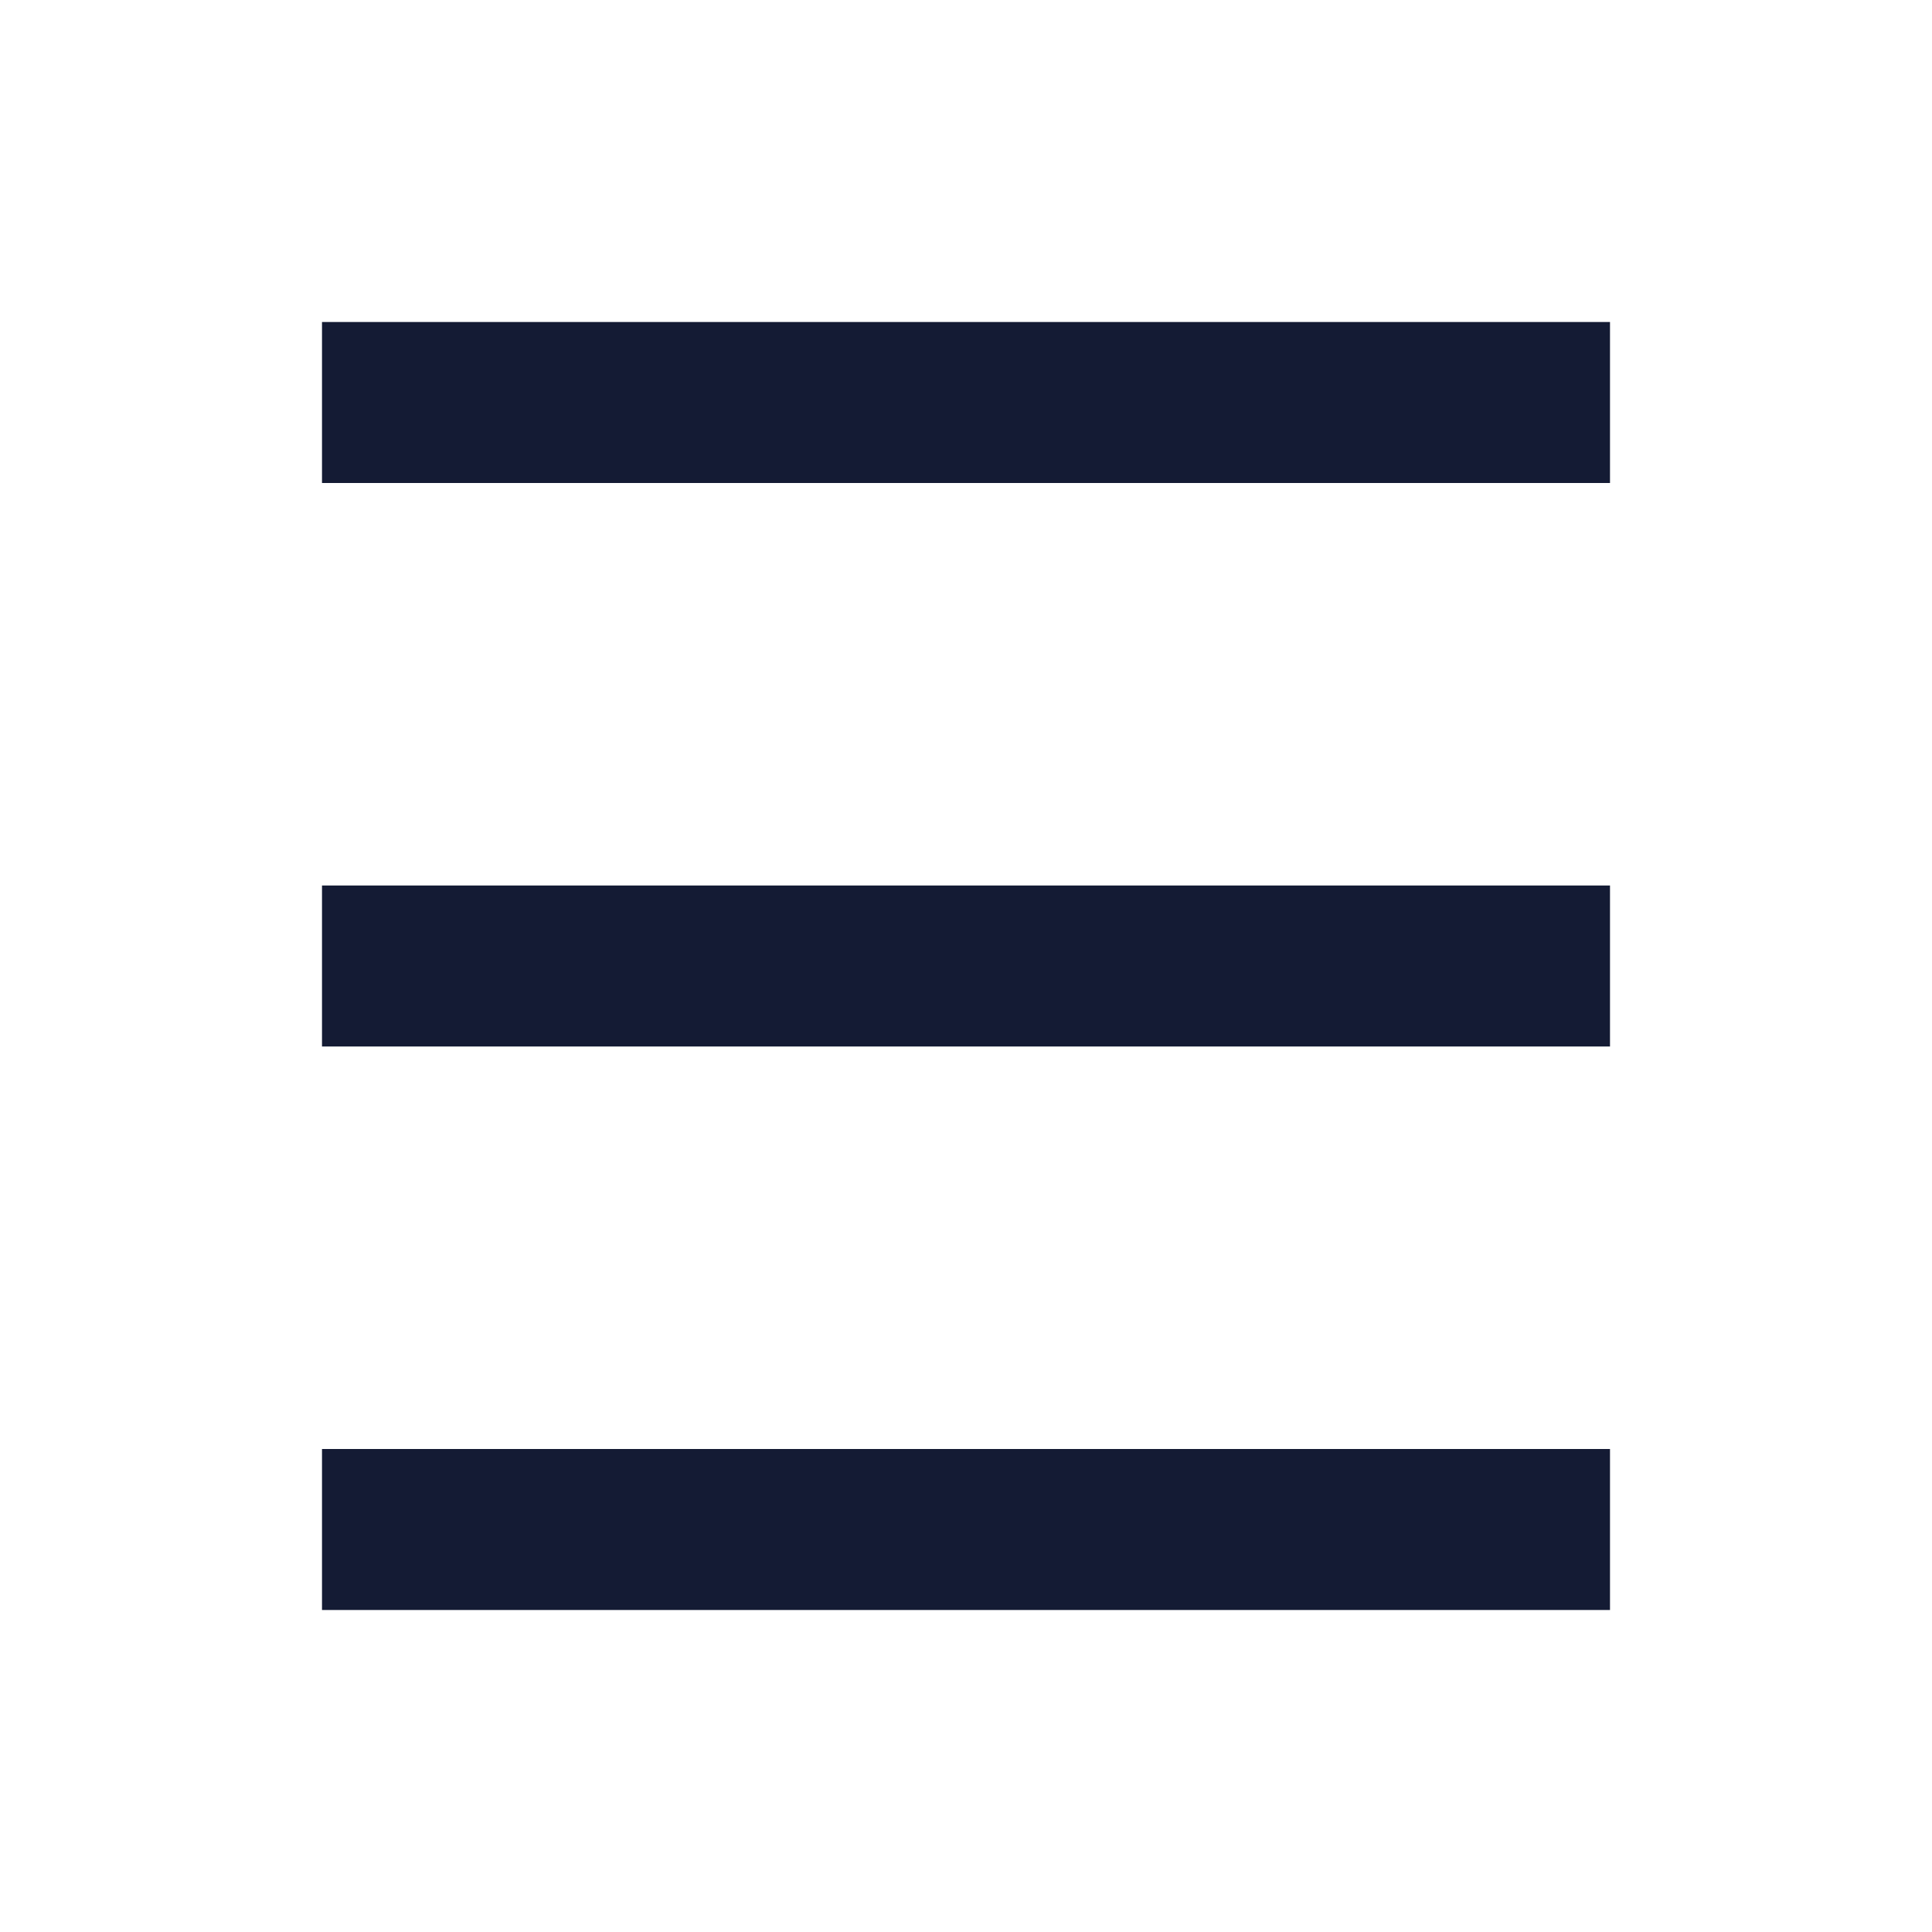
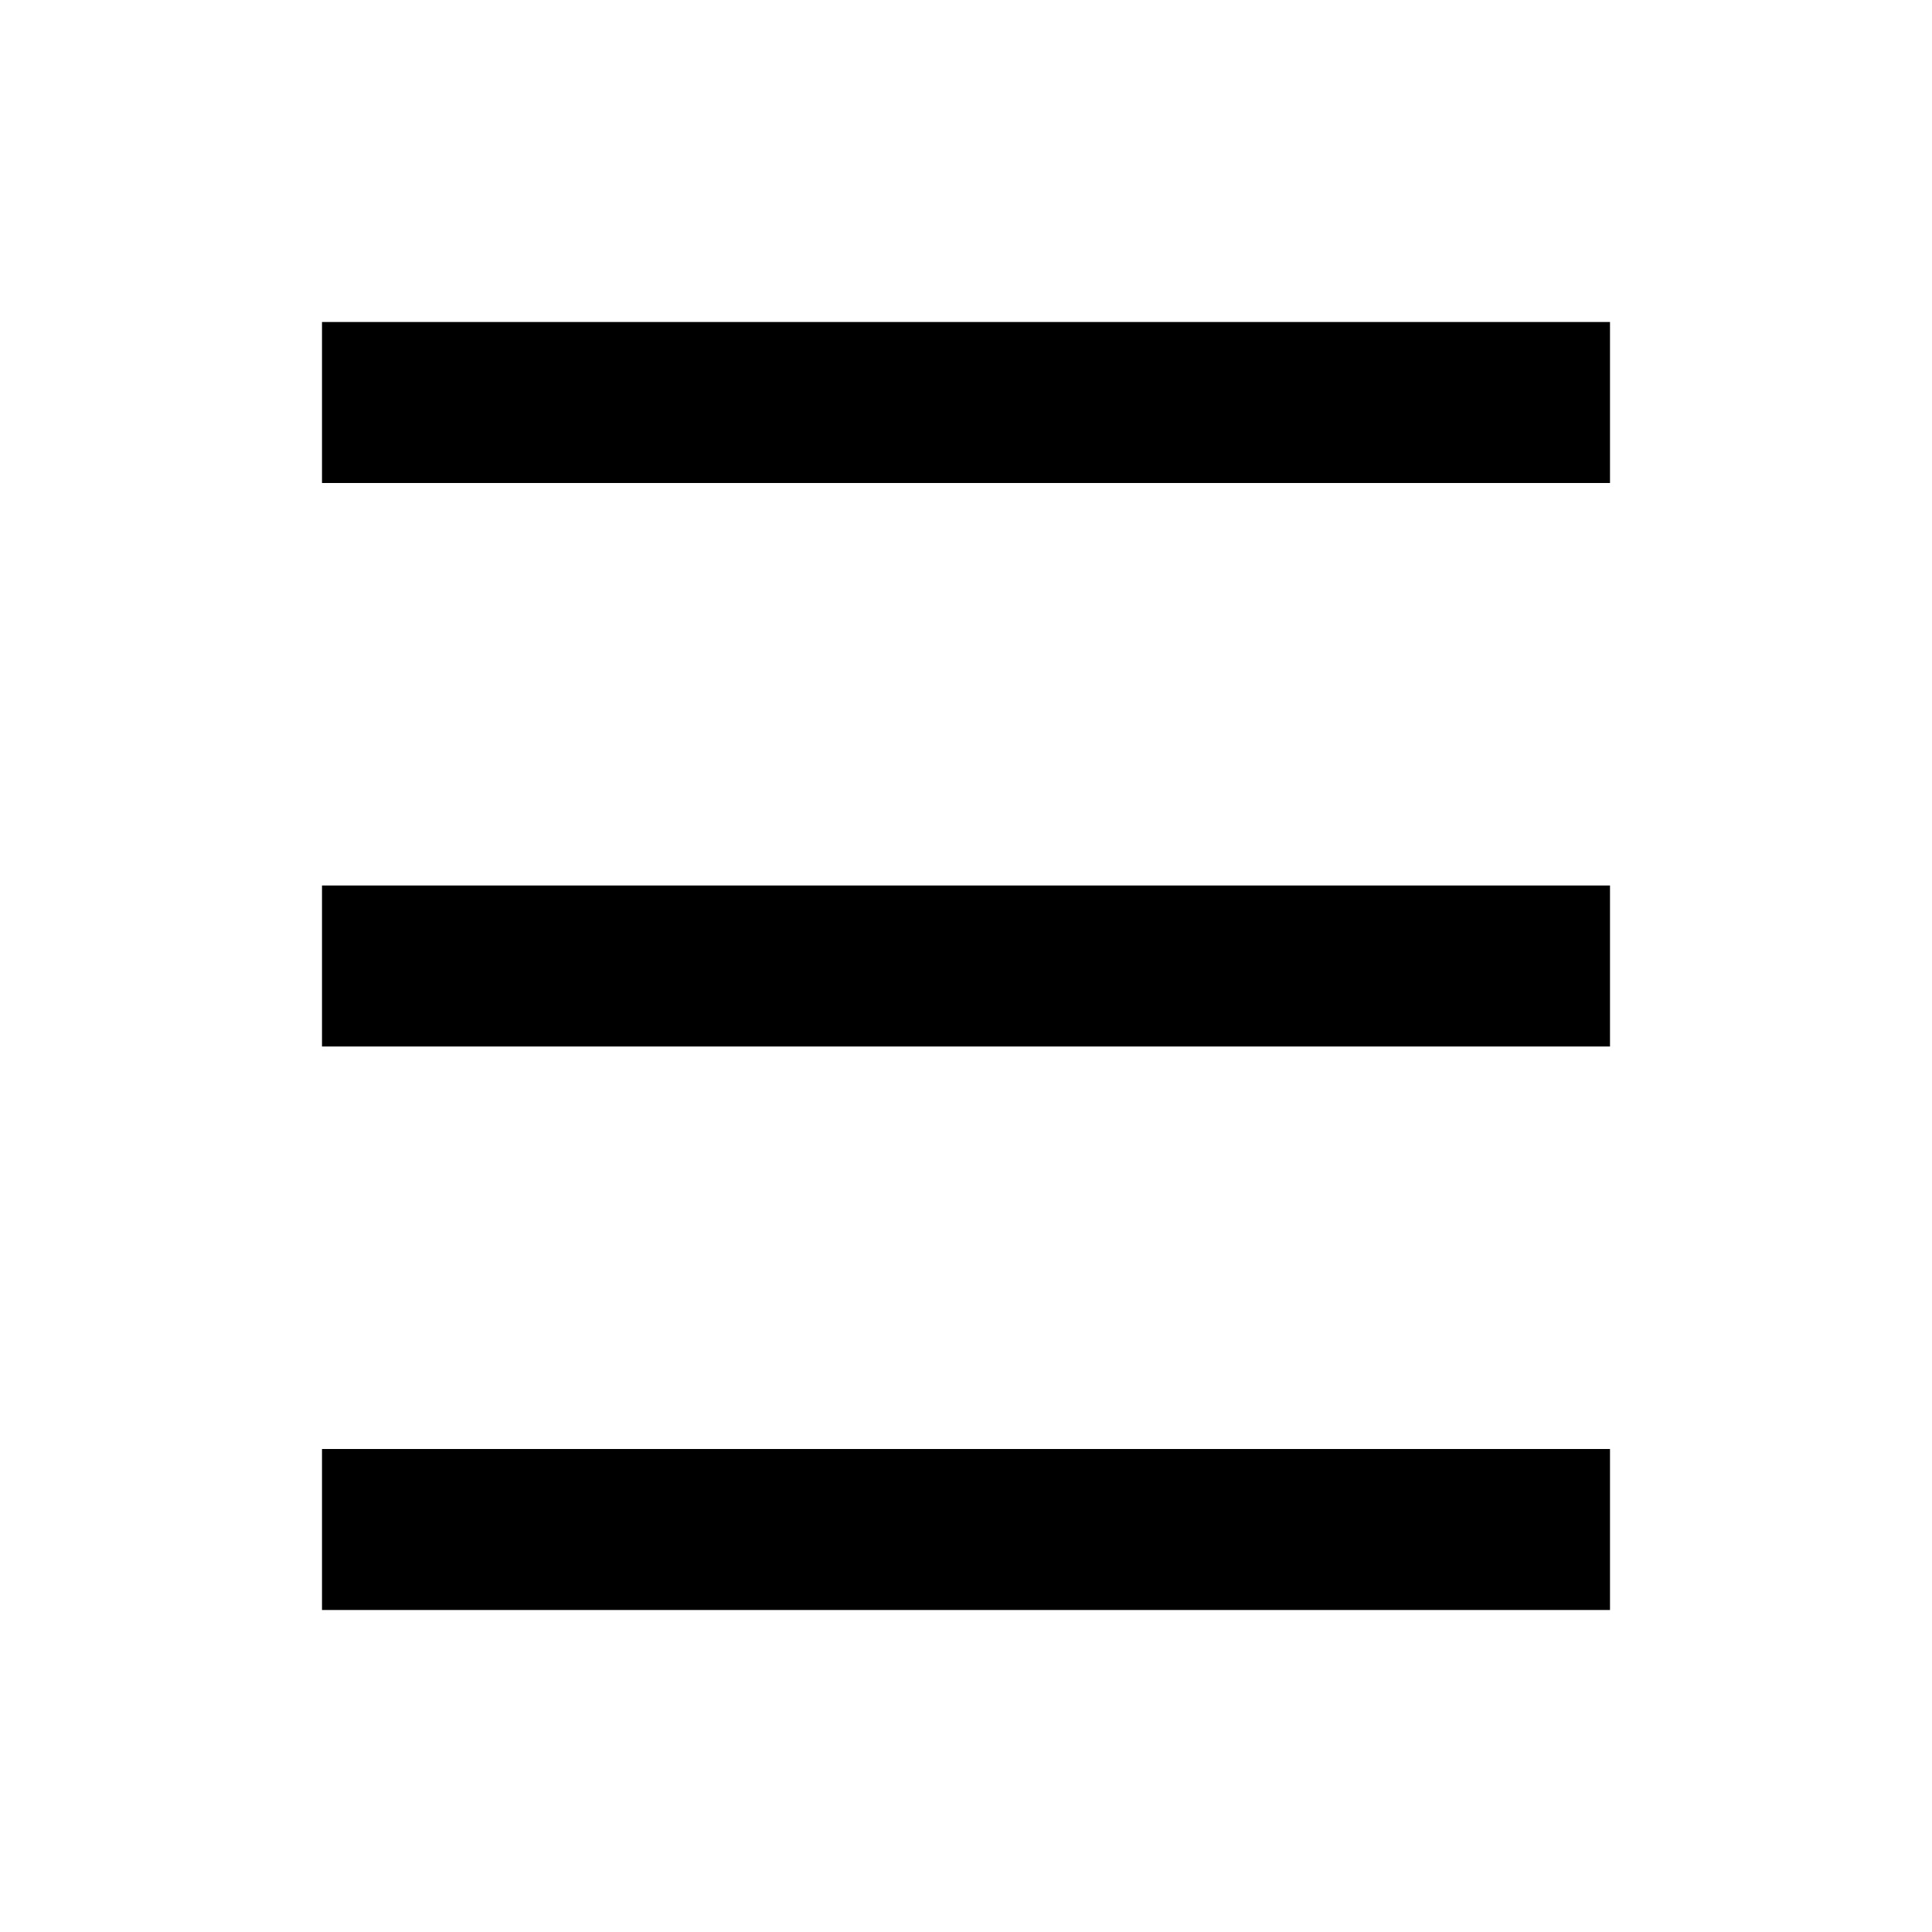
<svg xmlns="http://www.w3.org/2000/svg" width="24" height="24" viewBox="0 0 24 24" fill="none">
-   <path fill-rule="evenodd" clip-rule="evenodd" d="M20 6L4 6L4 4L20 4L20 6Z" fill="#141B34" />
-   <path fill-rule="evenodd" clip-rule="evenodd" d="M20 13L4 13L4 11L20 11L20 13Z" fill="#141B34" />
-   <path fill-rule="evenodd" clip-rule="evenodd" d="M20 20L4 20L4 18L20 18L20 20Z" fill="#141B34" />
+   <path fill-rule="evenodd" clip-rule="evenodd" d="M20 6L4 6L4 4L20 4L20 6Z" fill="currentColor" />
+   <path fill-rule="evenodd" clip-rule="evenodd" d="M20 13L4 13L4 11L20 11L20 13Z" fill="currentColor" />
+   <path fill-rule="evenodd" clip-rule="evenodd" d="M20 20L4 20L4 18L20 18L20 20Z" fill="currentColor" />
</svg>
